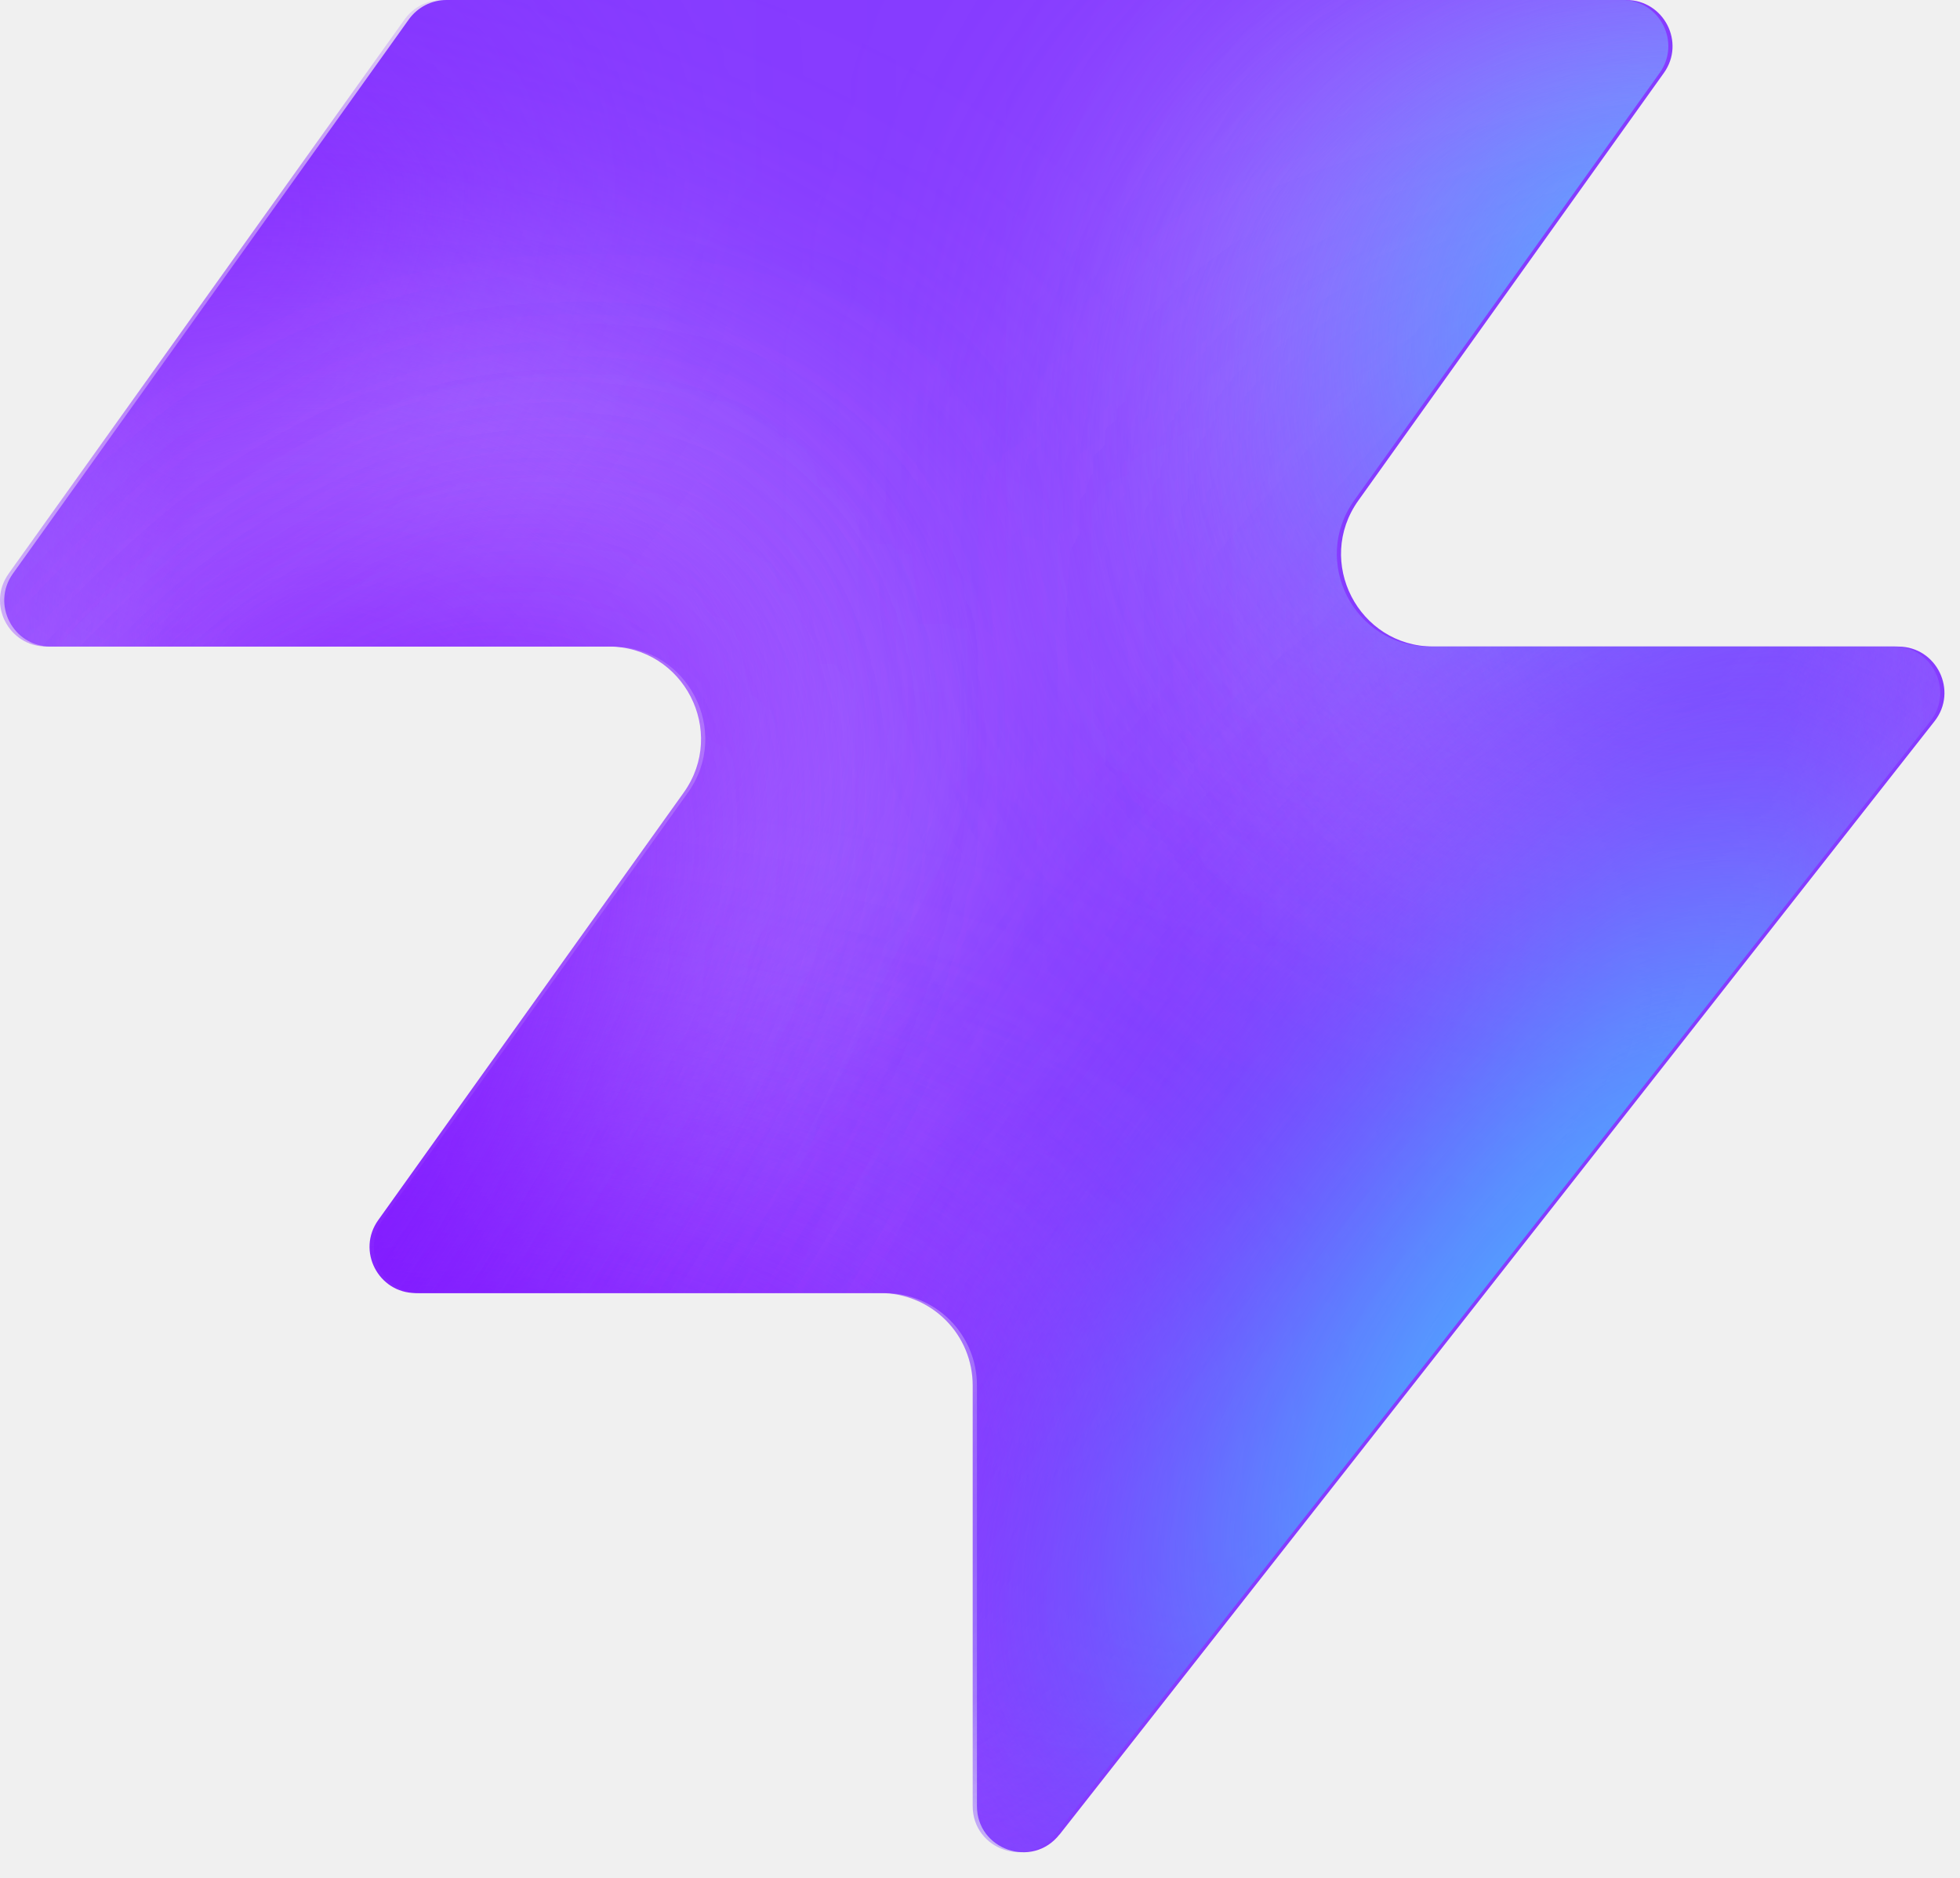
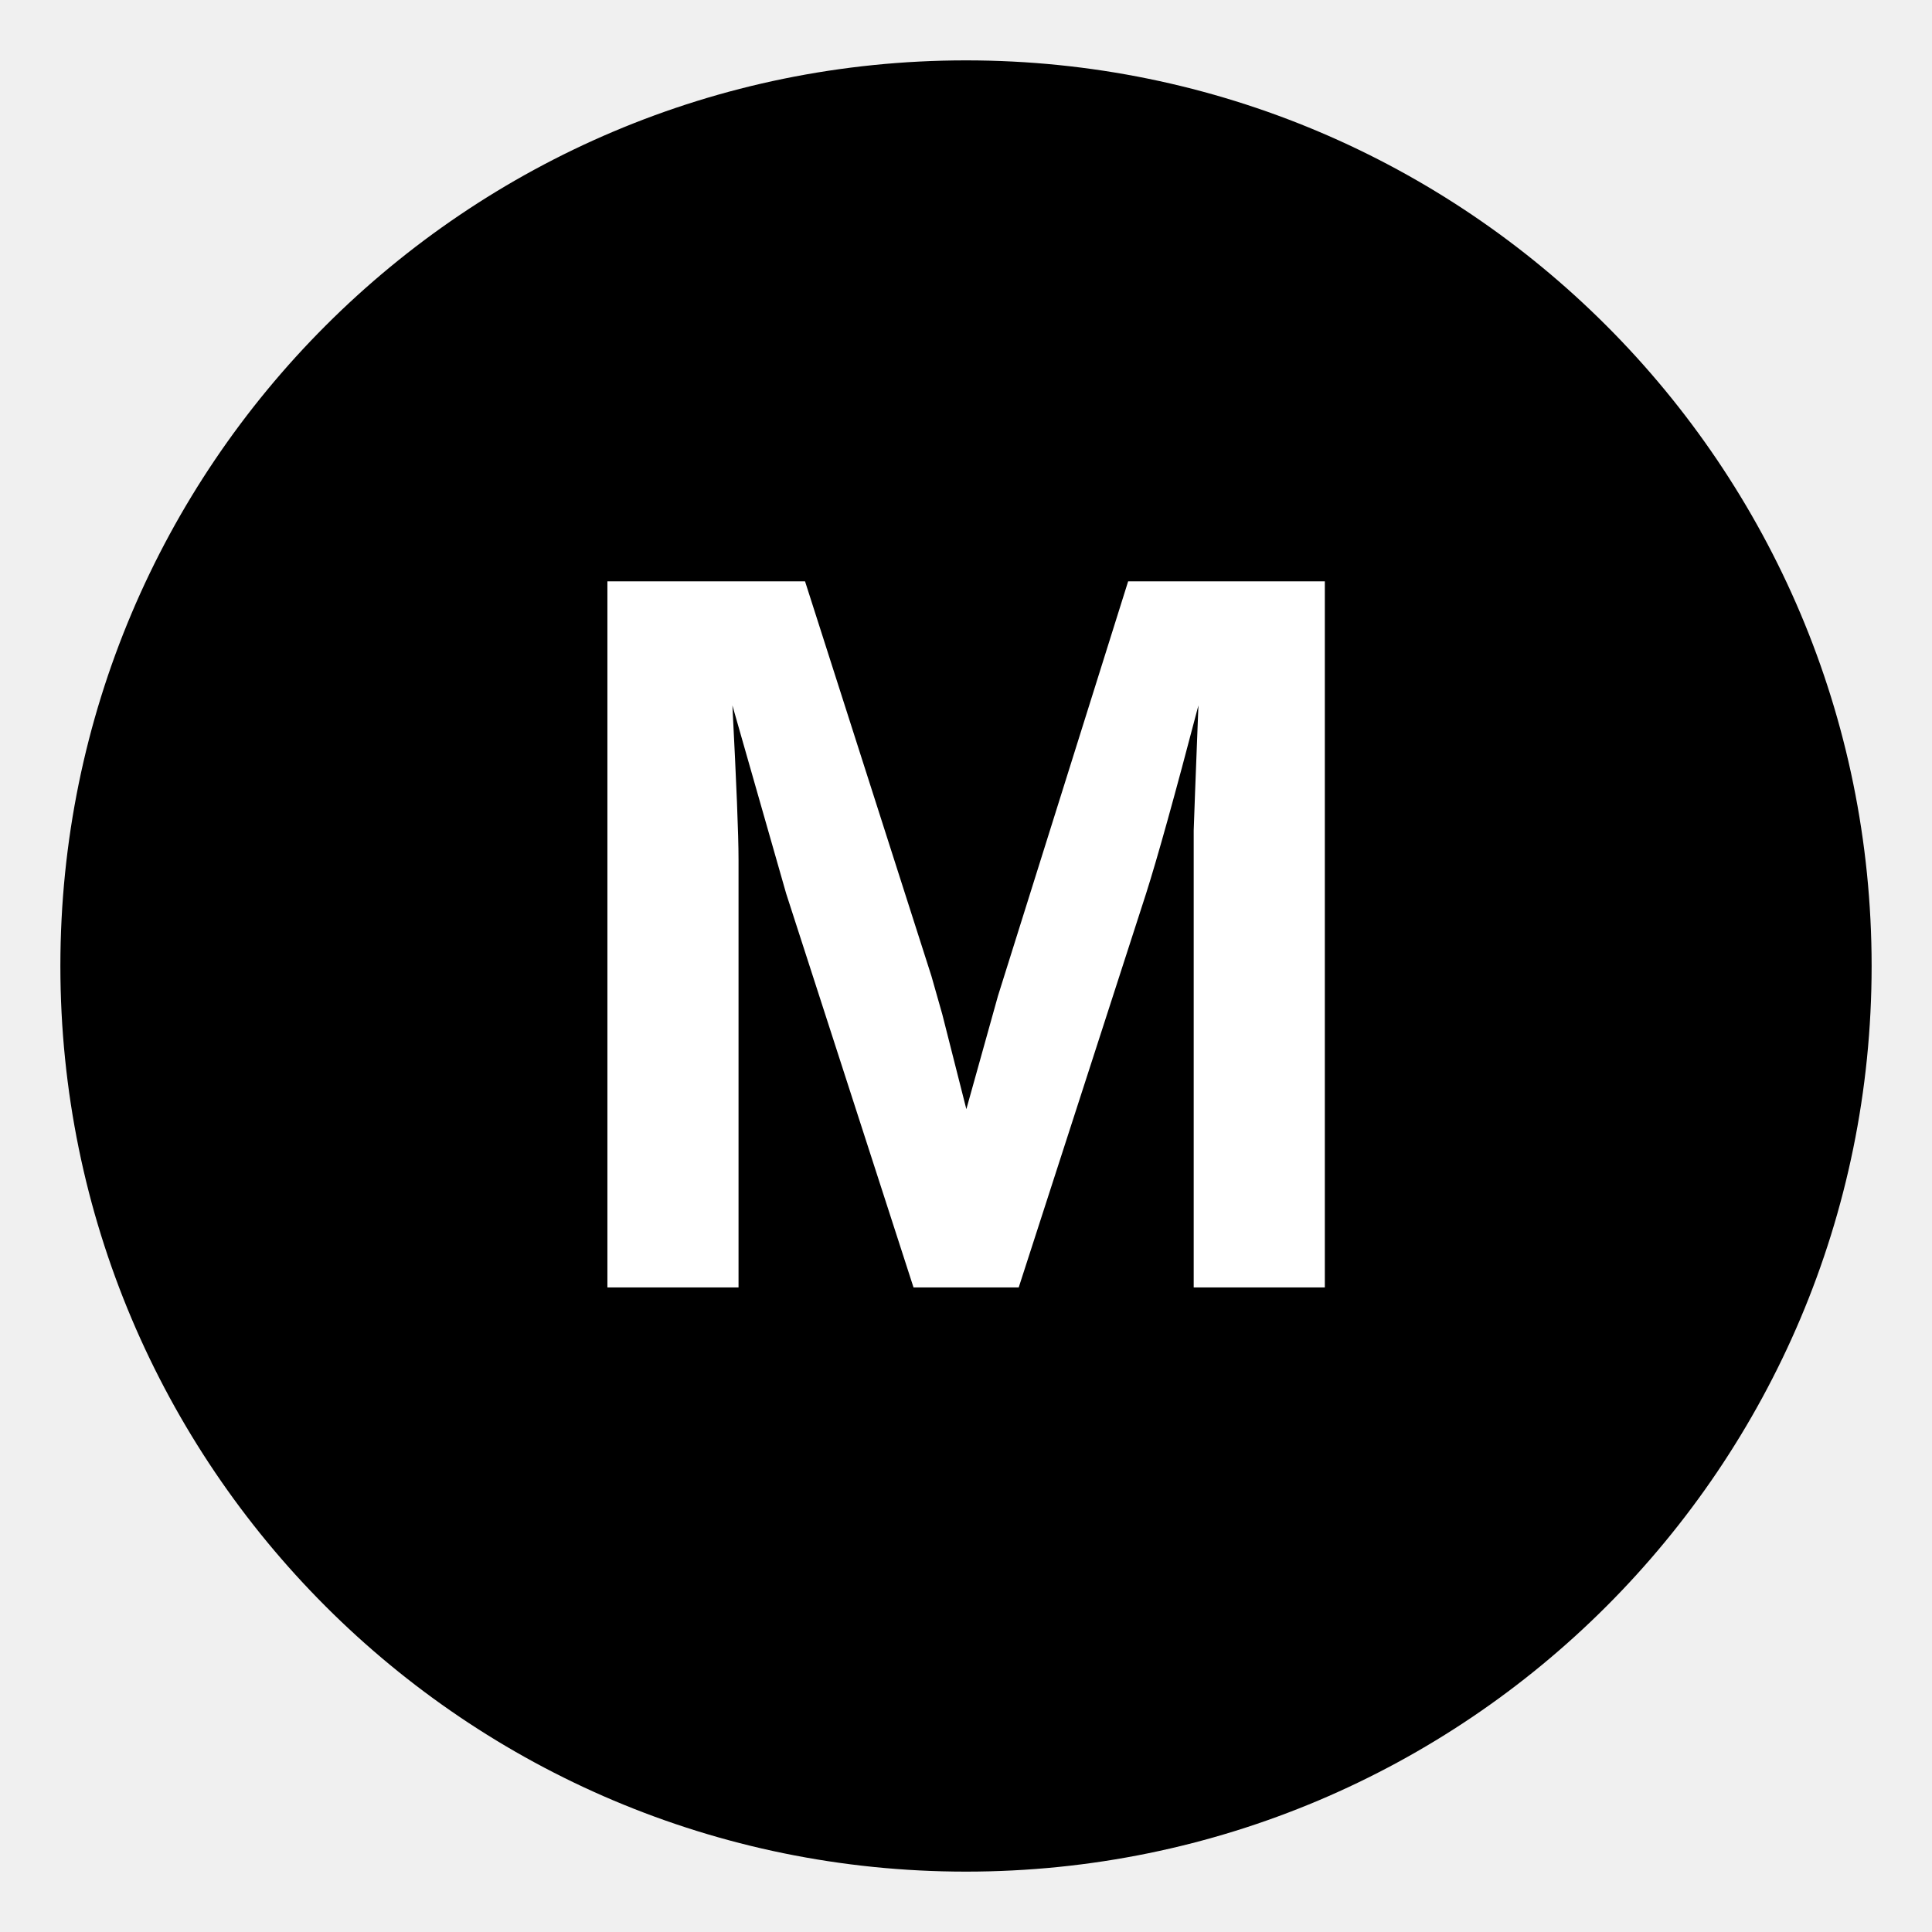
- <svg xmlns="http://www.w3.org/2000/svg" width="48" height="46" fill="none" viewBox="0 0 48 46">
-   <path fill="#863bff" d="M25.946 44.938c-.664.845-2.021.375-2.021-.698V33.937a2.26 2.26 0 0 0-2.262-2.262H10.287c-.92 0-1.456-1.04-.92-1.788l7.48-10.471c1.07-1.497 0-3.578-1.842-3.578H1.237c-.92 0-1.456-1.04-.92-1.788L10.013.474c.214-.297.556-.474.92-.474h28.894c.92 0 1.456 1.04.92 1.788l-7.48 10.471c-1.07 1.498 0 3.579 1.842 3.579h11.377c.943 0 1.473 1.088.89 1.83L25.947 44.94z" style="fill:#863bff;fill:color(display-p3 .525 .23 1);fill-opacity:1" />
-   <mask id="a" width="48" height="46" x="0" y="0" maskUnits="userSpaceOnUse" style="mask-type:alpha">
-     <path fill="#000" d="M25.842 44.938c-.664.844-2.021.375-2.021-.698V33.937a2.26 2.26 0 0 0-2.262-2.262H10.183c-.92 0-1.456-1.04-.92-1.788l7.48-10.471c1.07-1.498 0-3.579-1.842-3.579H1.133c-.92 0-1.456-1.04-.92-1.787L9.91.473c.214-.297.556-.474.92-.474h28.894c.92 0 1.456 1.04.92 1.788l-7.48 10.471c-1.07 1.498 0 3.578 1.842 3.578h11.377c.943 0 1.473 1.088.89 1.832L25.843 44.94z" style="fill:#000;fill-opacity:1" />
-   </mask>
-   <g mask="url(#a)">
-     <g filter="url(#b)">
-       <ellipse cx="5.508" cy="14.704" fill="#ede6ff" rx="5.508" ry="14.704" style="fill:#ede6ff;fill:color(display-p3 .927 .903 1);fill-opacity:1" transform="matrix(.00324 1 1 -.00324 -4.47 31.516)" />
-     </g>
-     <g filter="url(#c)">
-       <ellipse cx="10.399" cy="29.851" fill="#ede6ff" rx="10.399" ry="29.851" style="fill:#ede6ff;fill:color(display-p3 .927 .903 1);fill-opacity:1" transform="matrix(.00324 1 1 -.00324 -39.328 7.883)" />
-     </g>
-     <g filter="url(#d)">
-       <ellipse cx="5.508" cy="30.487" fill="#7e14ff" rx="5.508" ry="30.487" style="fill:#7e14ff;fill:color(display-p3 .492 .077 1);fill-opacity:1" transform="rotate(89.814 -25.913 -14.639)scale(1 -1)" />
-     </g>
-     <g filter="url(#e)">
-       <ellipse cx="5.508" cy="30.599" fill="#7e14ff" rx="5.508" ry="30.599" style="fill:#7e14ff;fill:color(display-p3 .492 .077 1);fill-opacity:1" transform="rotate(89.814 -32.644 -3.334)scale(1 -1)" />
-     </g>
-     <g filter="url(#f)">
-       <ellipse cx="5.508" cy="30.599" fill="#7e14ff" rx="5.508" ry="30.599" style="fill:#7e14ff;fill:color(display-p3 .492 .077 1);fill-opacity:1" transform="matrix(.00324 1 1 -.00324 -34.34 30.47)" />
-     </g>
-     <g filter="url(#g)">
-       <ellipse cx="14.072" cy="22.078" fill="#ede6ff" rx="14.072" ry="22.078" style="fill:#ede6ff;fill:color(display-p3 .927 .903 1);fill-opacity:1" transform="rotate(93.35 24.506 48.493)scale(-1 1)" />
-     </g>
-     <g filter="url(#h)">
-       <ellipse cx="3.47" cy="21.501" fill="#7e14ff" rx="3.47" ry="21.501" style="fill:#7e14ff;fill:color(display-p3 .492 .077 1);fill-opacity:1" transform="rotate(89.009 28.708 47.59)scale(-1 1)" />
-     </g>
-     <g filter="url(#i)">
-       <ellipse cx="3.47" cy="21.501" fill="#7e14ff" rx="3.47" ry="21.501" style="fill:#7e14ff;fill:color(display-p3 .492 .077 1);fill-opacity:1" transform="rotate(89.009 28.708 47.59)scale(-1 1)" />
-     </g>
-     <g filter="url(#j)">
-       <ellipse cx=".387" cy="8.972" fill="#7e14ff" rx="4.407" ry="29.108" style="fill:#7e14ff;fill:color(display-p3 .492 .077 1);fill-opacity:1" transform="rotate(39.51 .387 8.972)" />
-     </g>
-     <g filter="url(#k)">
-       <ellipse cx="47.523" cy="-6.092" fill="#7e14ff" rx="4.407" ry="29.108" style="fill:#7e14ff;fill:color(display-p3 .492 .077 1);fill-opacity:1" transform="rotate(37.892 47.523 -6.092)" />
-     </g>
-     <g filter="url(#l)">
-       <ellipse cx="41.412" cy="6.333" fill="#47bfff" rx="5.971" ry="9.665" style="fill:#47bfff;fill:color(display-p3 .28 .748 1);fill-opacity:1" transform="rotate(37.892 41.412 6.333)" />
-     </g>
-     <g filter="url(#m)">
-       <ellipse cx="-1.879" cy="38.332" fill="#7e14ff" rx="4.407" ry="29.108" style="fill:#7e14ff;fill:color(display-p3 .492 .077 1);fill-opacity:1" transform="rotate(37.892 -1.88 38.332)" />
-     </g>
-     <g filter="url(#n)">
-       <ellipse cx="-1.879" cy="38.332" fill="#7e14ff" rx="4.407" ry="29.108" style="fill:#7e14ff;fill:color(display-p3 .492 .077 1);fill-opacity:1" transform="rotate(37.892 -1.88 38.332)" />
-     </g>
-     <g filter="url(#o)">
-       <ellipse cx="35.651" cy="29.907" fill="#7e14ff" rx="4.407" ry="29.108" style="fill:#7e14ff;fill:color(display-p3 .492 .077 1);fill-opacity:1" transform="rotate(37.892 35.651 29.907)" />
-     </g>
-     <g filter="url(#p)">
-       <ellipse cx="38.418" cy="32.4" fill="#47bfff" rx="5.971" ry="15.297" style="fill:#47bfff;fill:color(display-p3 .28 .748 1);fill-opacity:1" transform="rotate(37.892 38.418 32.4)" />
-     </g>
-   </g>
-   <defs>
-     <filter id="b" width="60.045" height="41.654" x="-19.77" y="16.149" color-interpolation-filters="sRGB" filterUnits="userSpaceOnUse">
-       <feFlood flood-opacity="0" result="BackgroundImageFix" />
-       <feBlend in="SourceGraphic" in2="BackgroundImageFix" result="shape" />
-       <feGaussianBlur result="effect1_foregroundBlur_2002_17158" stdDeviation="7.659" />
-     </filter>
-     <filter id="c" width="90.34" height="51.437" x="-54.613" y="-7.533" color-interpolation-filters="sRGB" filterUnits="userSpaceOnUse">
-       <feFlood flood-opacity="0" result="BackgroundImageFix" />
-       <feBlend in="SourceGraphic" in2="BackgroundImageFix" result="shape" />
-       <feGaussianBlur result="effect1_foregroundBlur_2002_17158" stdDeviation="7.659" />
-     </filter>
-     <filter id="d" width="79.355" height="29.4" x="-49.64" y="2.03" color-interpolation-filters="sRGB" filterUnits="userSpaceOnUse">
-       <feFlood flood-opacity="0" result="BackgroundImageFix" />
-       <feBlend in="SourceGraphic" in2="BackgroundImageFix" result="shape" />
-       <feGaussianBlur result="effect1_foregroundBlur_2002_17158" stdDeviation="4.596" />
-     </filter>
-     <filter id="e" width="79.579" height="29.4" x="-45.045" y="20.029" color-interpolation-filters="sRGB" filterUnits="userSpaceOnUse">
-       <feFlood flood-opacity="0" result="BackgroundImageFix" />
-       <feBlend in="SourceGraphic" in2="BackgroundImageFix" result="shape" />
-       <feGaussianBlur result="effect1_foregroundBlur_2002_17158" stdDeviation="4.596" />
-     </filter>
-     <filter id="f" width="79.579" height="29.4" x="-43.513" y="21.178" color-interpolation-filters="sRGB" filterUnits="userSpaceOnUse">
-       <feFlood flood-opacity="0" result="BackgroundImageFix" />
-       <feBlend in="SourceGraphic" in2="BackgroundImageFix" result="shape" />
-       <feGaussianBlur result="effect1_foregroundBlur_2002_17158" stdDeviation="4.596" />
-     </filter>
-     <filter id="g" width="74.749" height="58.852" x="15.756" y="-17.901" color-interpolation-filters="sRGB" filterUnits="userSpaceOnUse">
-       <feFlood flood-opacity="0" result="BackgroundImageFix" />
-       <feBlend in="SourceGraphic" in2="BackgroundImageFix" result="shape" />
-       <feGaussianBlur result="effect1_foregroundBlur_2002_17158" stdDeviation="7.659" />
-     </filter>
-     <filter id="h" width="61.377" height="25.362" x="23.548" y="2.284" color-interpolation-filters="sRGB" filterUnits="userSpaceOnUse">
-       <feFlood flood-opacity="0" result="BackgroundImageFix" />
-       <feBlend in="SourceGraphic" in2="BackgroundImageFix" result="shape" />
-       <feGaussianBlur result="effect1_foregroundBlur_2002_17158" stdDeviation="4.596" />
-     </filter>
-     <filter id="i" width="61.377" height="25.362" x="23.548" y="2.284" color-interpolation-filters="sRGB" filterUnits="userSpaceOnUse">
-       <feFlood flood-opacity="0" result="BackgroundImageFix" />
-       <feBlend in="SourceGraphic" in2="BackgroundImageFix" result="shape" />
-       <feGaussianBlur result="effect1_foregroundBlur_2002_17158" stdDeviation="4.596" />
-     </filter>
-     <filter id="j" width="56.045" height="63.649" x="-27.636" y="-22.853" color-interpolation-filters="sRGB" filterUnits="userSpaceOnUse">
-       <feFlood flood-opacity="0" result="BackgroundImageFix" />
-       <feBlend in="SourceGraphic" in2="BackgroundImageFix" result="shape" />
-       <feGaussianBlur result="effect1_foregroundBlur_2002_17158" stdDeviation="4.596" />
-     </filter>
-     <filter id="k" width="54.814" height="64.646" x="20.116" y="-38.415" color-interpolation-filters="sRGB" filterUnits="userSpaceOnUse">
-       <feFlood flood-opacity="0" result="BackgroundImageFix" />
-       <feBlend in="SourceGraphic" in2="BackgroundImageFix" result="shape" />
-       <feGaussianBlur result="effect1_foregroundBlur_2002_17158" stdDeviation="4.596" />
-     </filter>
-     <filter id="l" width="33.541" height="35.313" x="24.641" y="-11.323" color-interpolation-filters="sRGB" filterUnits="userSpaceOnUse">
-       <feFlood flood-opacity="0" result="BackgroundImageFix" />
-       <feBlend in="SourceGraphic" in2="BackgroundImageFix" result="shape" />
-       <feGaussianBlur result="effect1_foregroundBlur_2002_17158" stdDeviation="4.596" />
-     </filter>
-     <filter id="m" width="54.814" height="64.646" x="-29.286" y="6.009" color-interpolation-filters="sRGB" filterUnits="userSpaceOnUse">
-       <feFlood flood-opacity="0" result="BackgroundImageFix" />
-       <feBlend in="SourceGraphic" in2="BackgroundImageFix" result="shape" />
-       <feGaussianBlur result="effect1_foregroundBlur_2002_17158" stdDeviation="4.596" />
-     </filter>
-     <filter id="n" width="54.814" height="64.646" x="-29.286" y="6.009" color-interpolation-filters="sRGB" filterUnits="userSpaceOnUse">
-       <feFlood flood-opacity="0" result="BackgroundImageFix" />
-       <feBlend in="SourceGraphic" in2="BackgroundImageFix" result="shape" />
-       <feGaussianBlur result="effect1_foregroundBlur_2002_17158" stdDeviation="4.596" />
-     </filter>
-     <filter id="o" width="54.814" height="64.646" x="8.244" y="-2.416" color-interpolation-filters="sRGB" filterUnits="userSpaceOnUse">
-       <feFlood flood-opacity="0" result="BackgroundImageFix" />
-       <feBlend in="SourceGraphic" in2="BackgroundImageFix" result="shape" />
-       <feGaussianBlur result="effect1_foregroundBlur_2002_17158" stdDeviation="4.596" />
-     </filter>
-     <filter id="p" width="39.409" height="43.623" x="18.713" y="10.588" color-interpolation-filters="sRGB" filterUnits="userSpaceOnUse">
-       <feFlood flood-opacity="0" result="BackgroundImageFix" />
-       <feBlend in="SourceGraphic" in2="BackgroundImageFix" result="shape" />
-       <feGaussianBlur result="effect1_foregroundBlur_2002_17158" stdDeviation="4.596" />
-     </filter>
-   </defs>
+ <svg xmlns="http://www.w3.org/2000/svg" viewBox="0 0 64 64">
+   <circle cx="32" cy="32" r="30" fill="#000" />
+   <text x="32" y="33" fill="#fff" font-family="Arial, Helvetica, sans-serif" font-size="34" font-weight="700" text-anchor="middle" dominant-baseline="middle">M</text>
</svg>
